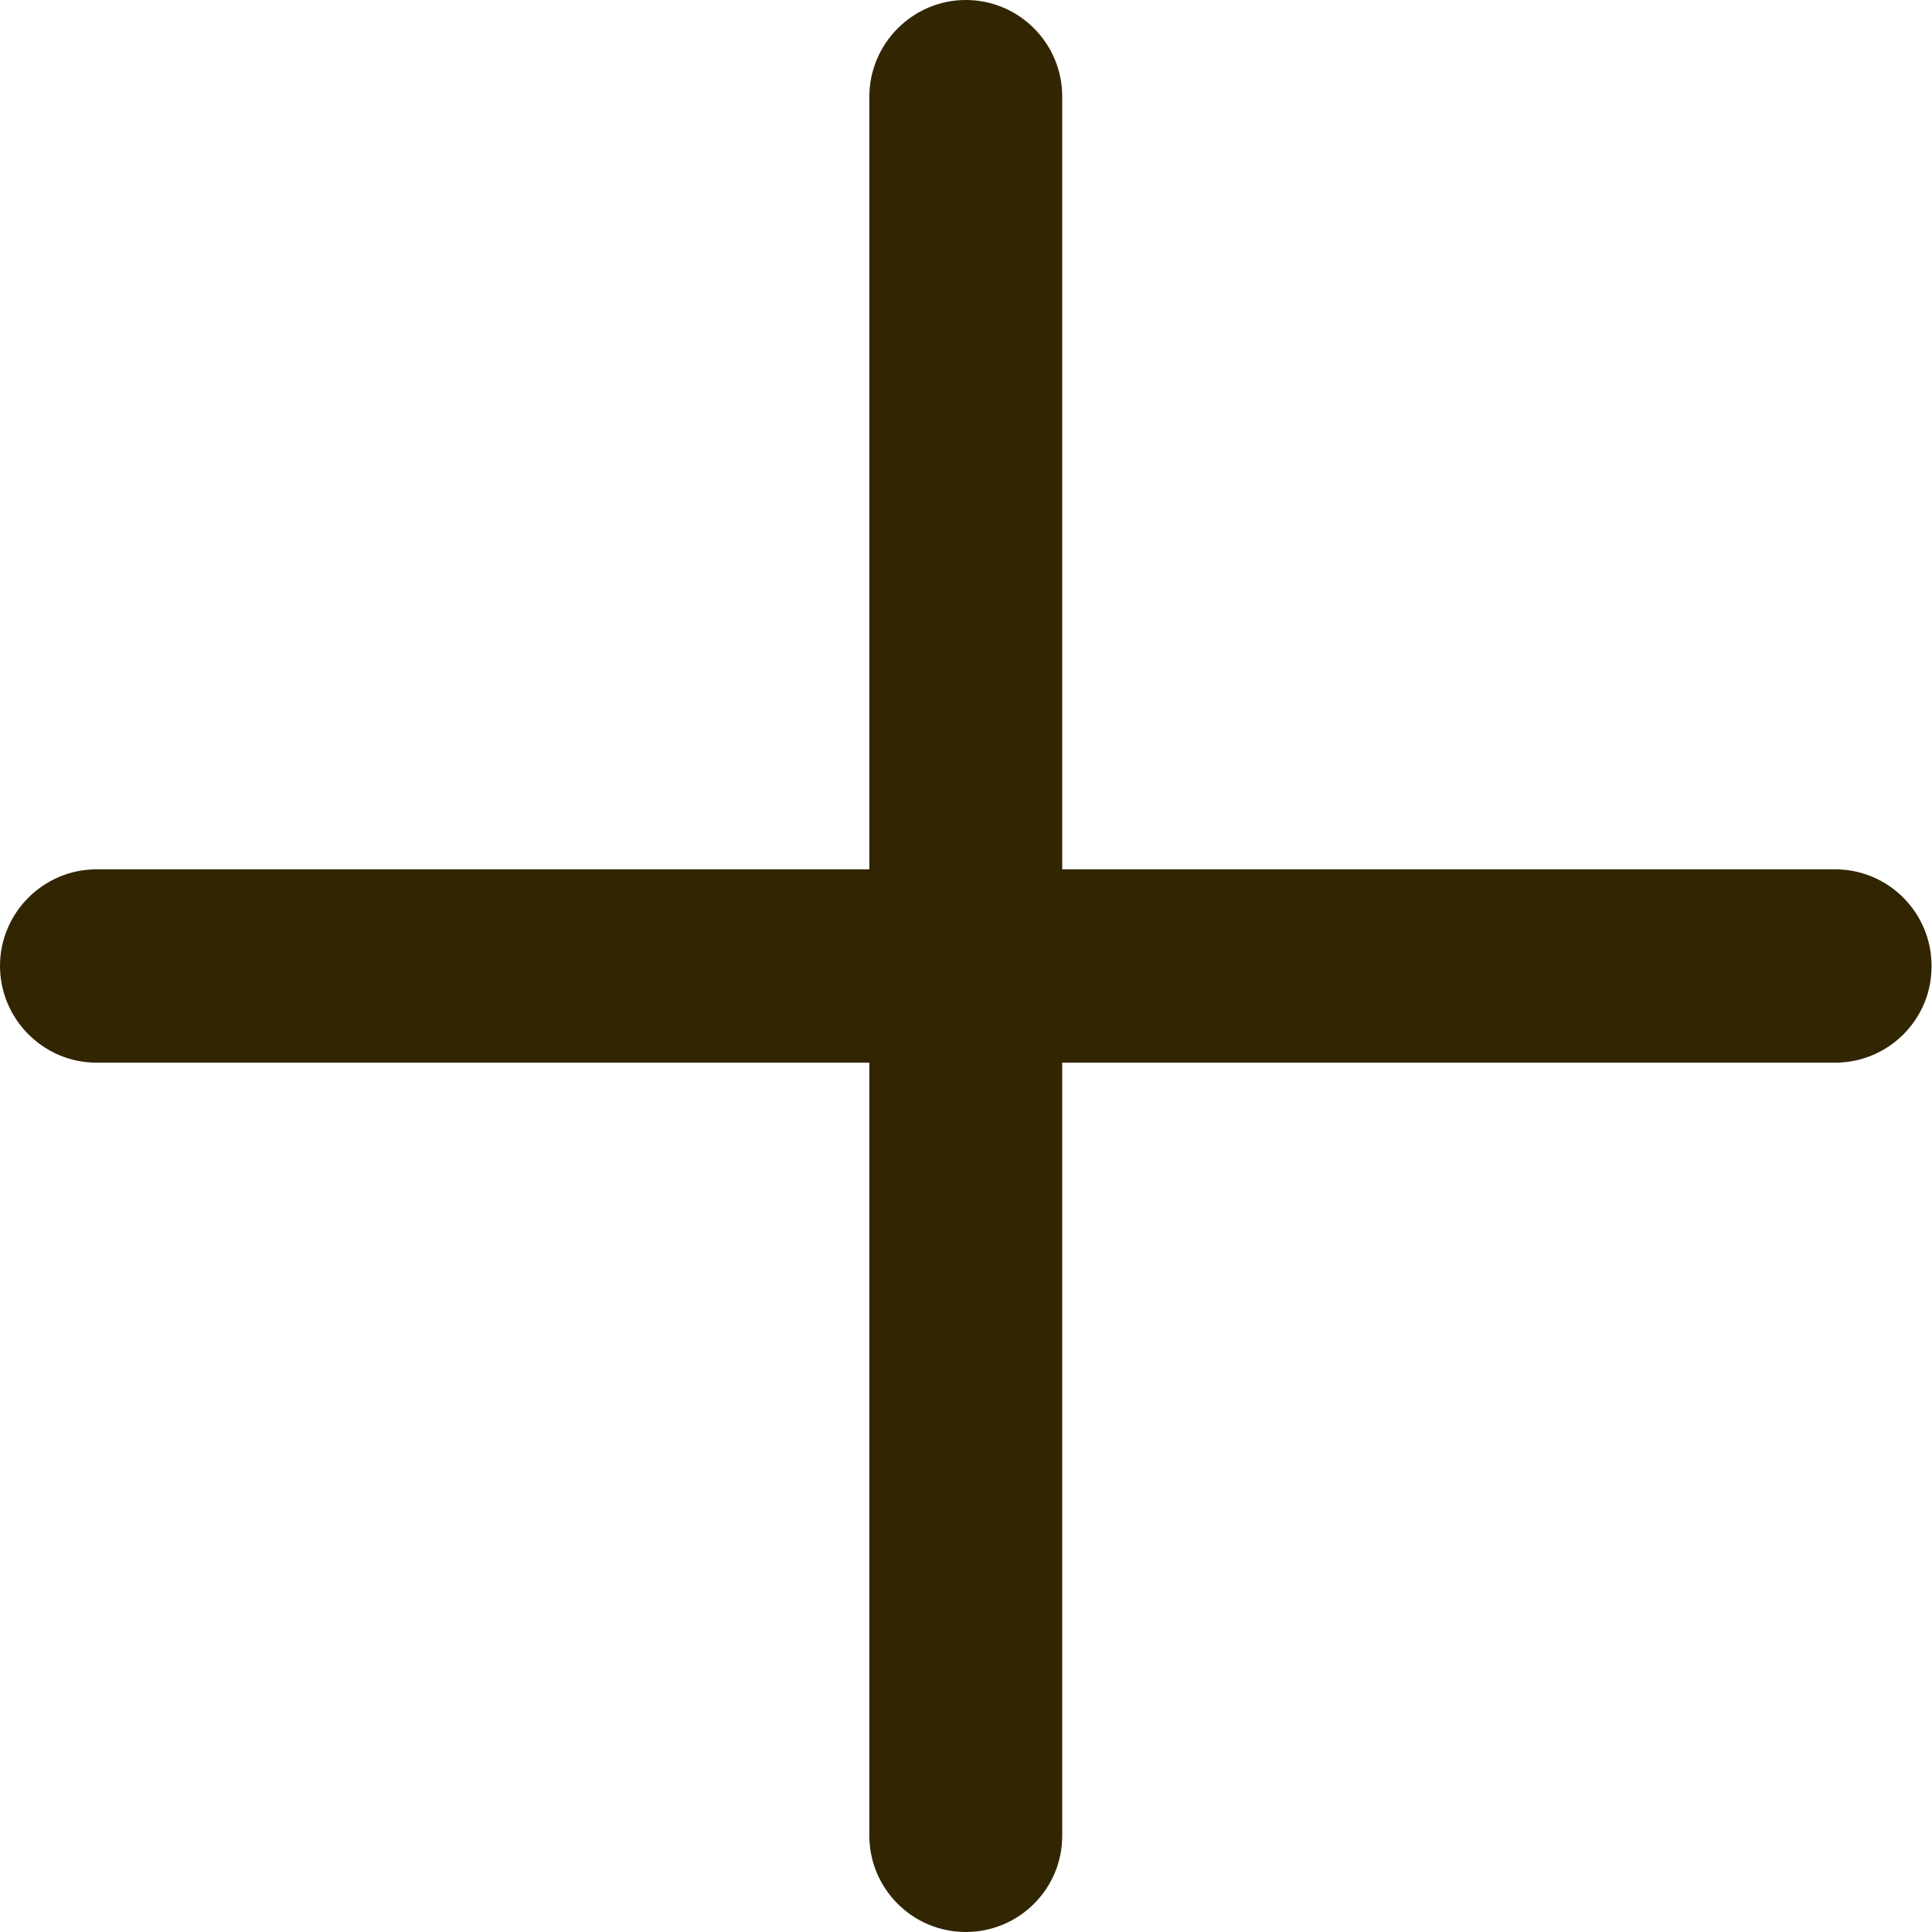
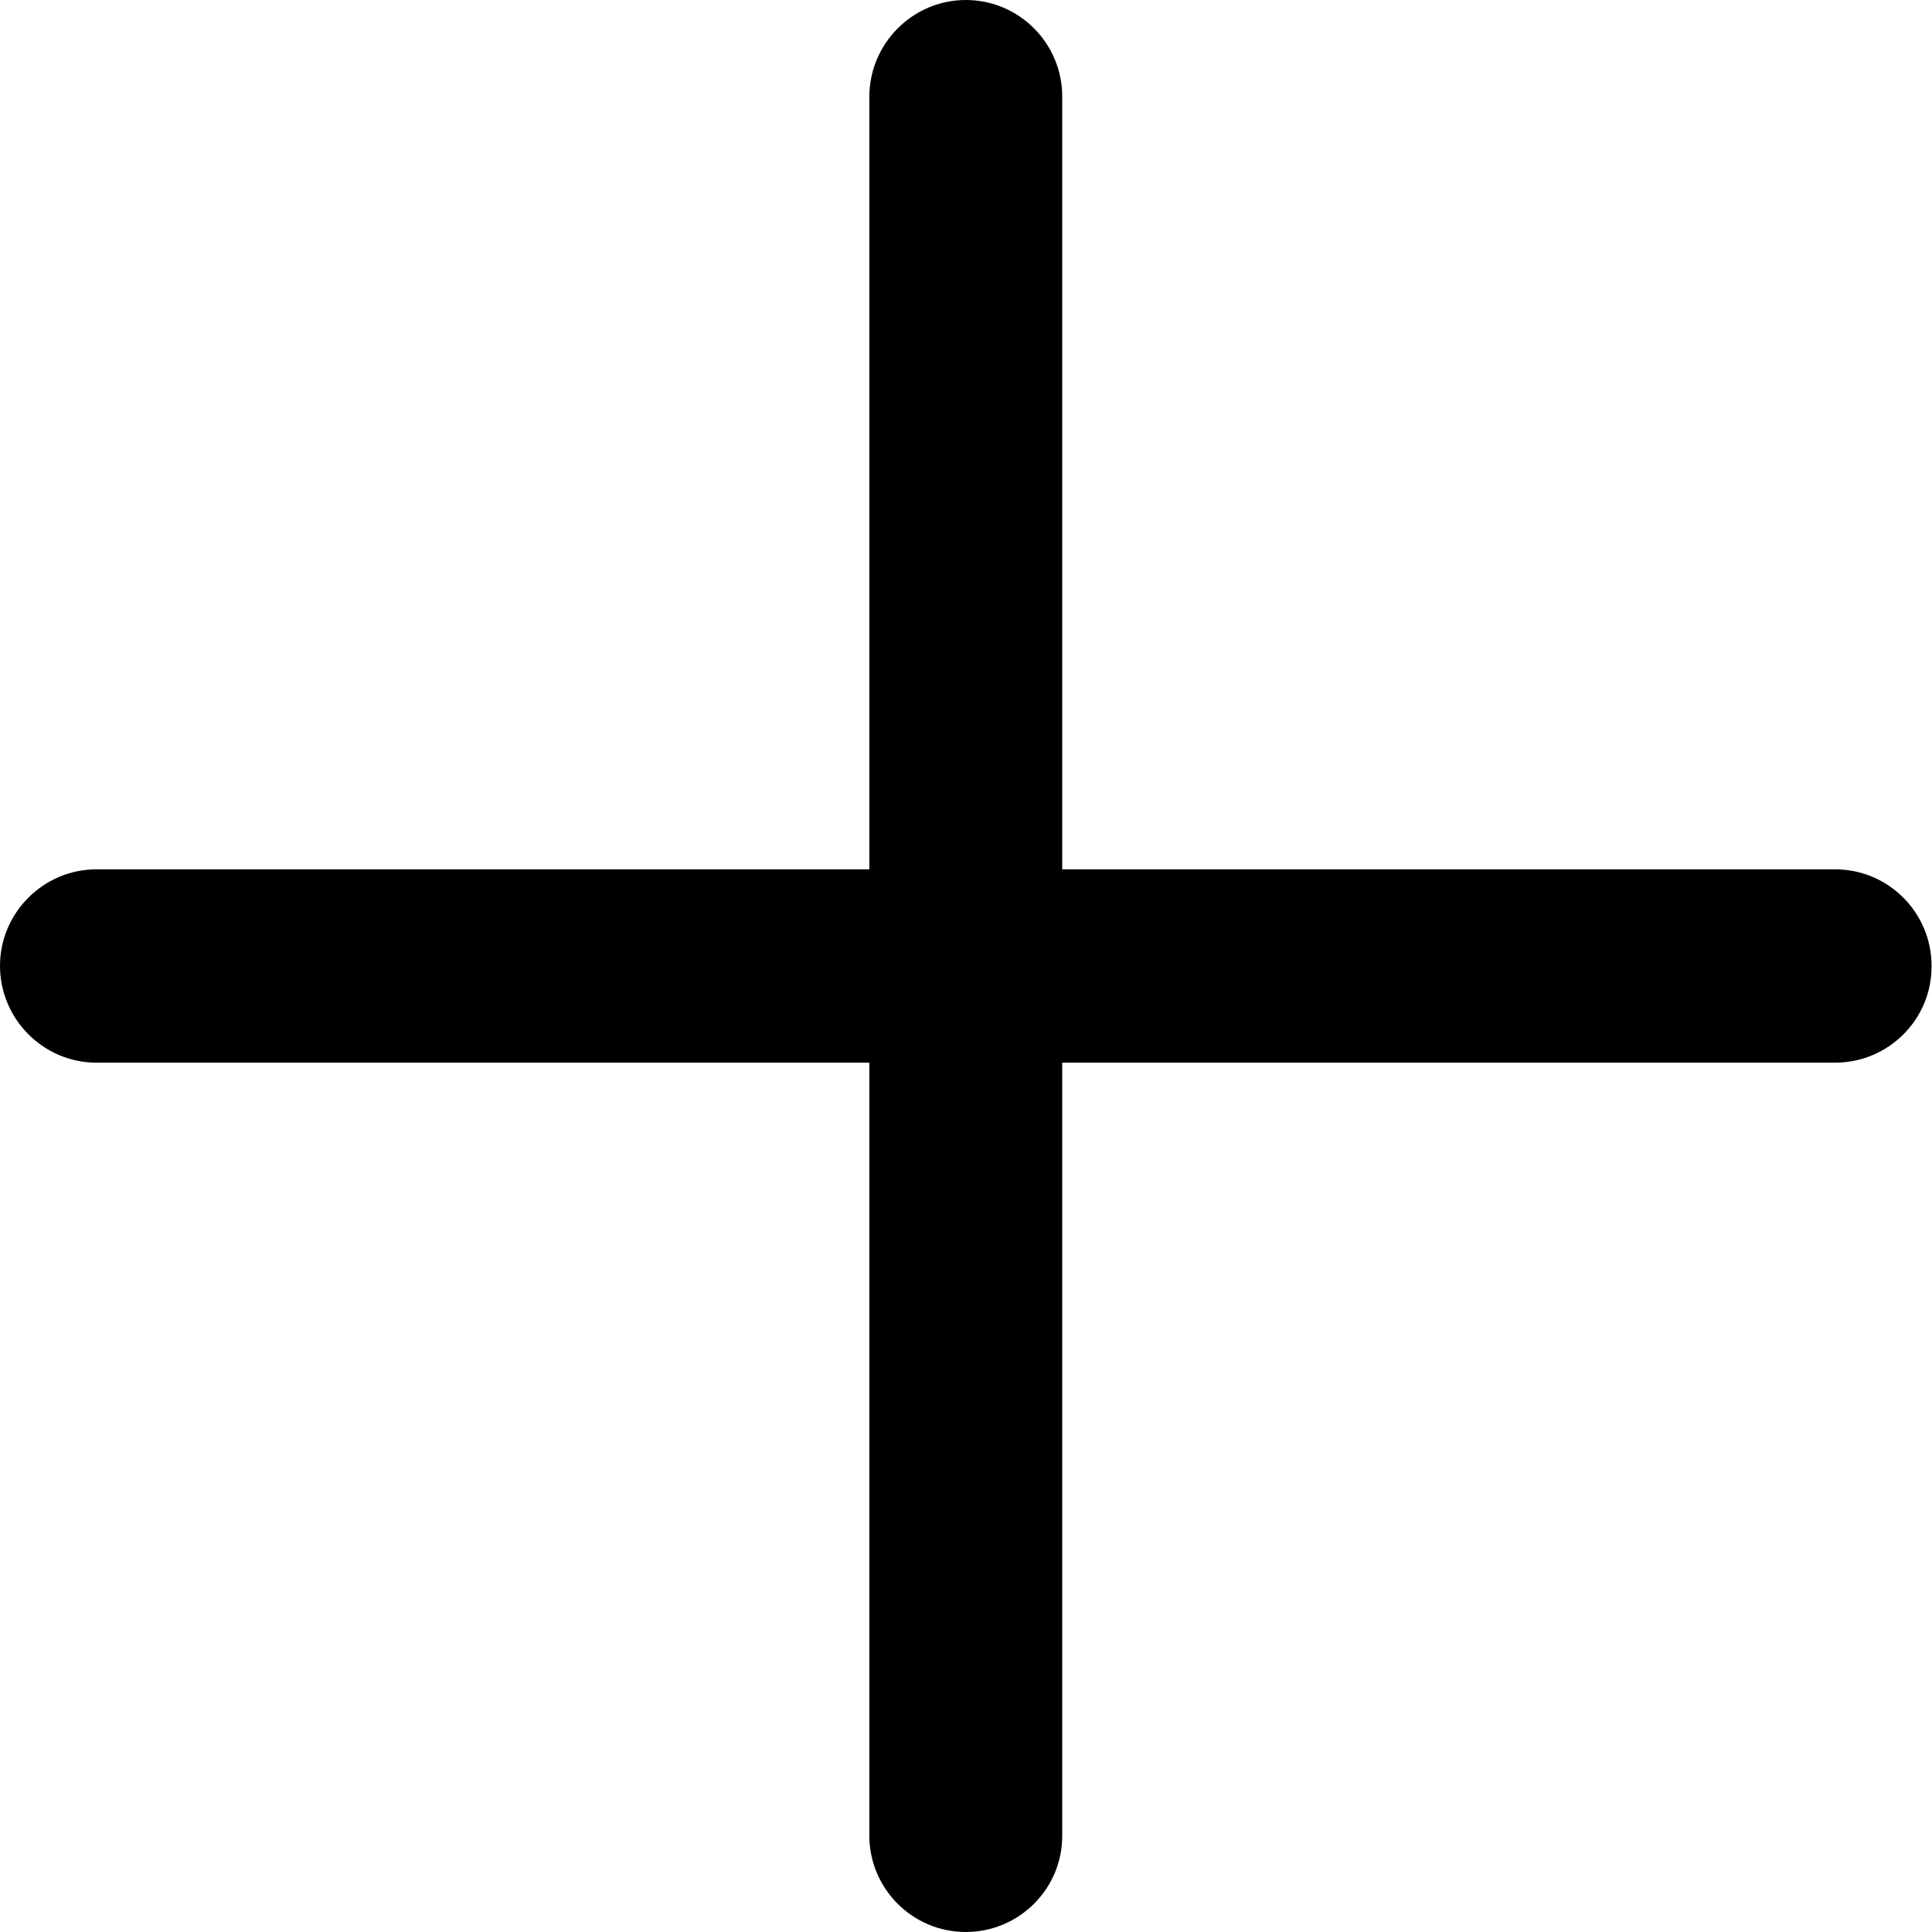
<svg xmlns="http://www.w3.org/2000/svg" version="1.1" id="Layer_1" x="0px" y="0px" viewBox="0 0 426.7 426.7" style="enable-background:new 0 0 426.7 426.7;" xml:space="preserve">
  <style type="text/css">
	.st0{fill:#607D8B;}
</style>
  <g>
-     <path class="st0" d="M405.3,234.7h-384C9.6,234.7,0,225.1,0,213.3C0,201.6,9.6,192,21.3,192h384c11.8,0,21.3,9.6,21.3,21.3   C426.7,225.1,417.1,234.7,405.3,234.7z" id="id_117" style="fill:rgb(50, 37, 2);" />
-     <path class="st0" d="M213.3,426.7c-11.8,0-21.3-9.6-21.3-21.3v-384C192,9.6,201.6,0,213.3,0c11.8,0,21.3,9.6,21.3,21.3v384   C234.7,417.1,225.1,426.7,213.3,426.7z" id="id_118" style="fill: rgb(50, 37, 2);" />
+     <path class="st0" d="M405.3,234.7h-384C9.6,234.7,0,225.1,0,213.3C0,201.6,9.6,192,21.3,192h384c11.8,0,21.3,9.6,21.3,21.3   C426.7,225.1,417.1,234.7,405.3,234.7z" id="id_117" style="fill:rgb(0, 0, 0);" />
+     <path class="st0" d="M213.3,426.7c-11.8,0-21.3-9.6-21.3-21.3v-384C192,9.6,201.6,0,213.3,0c11.8,0,21.3,9.6,21.3,21.3v384   C234.7,417.1,225.1,426.7,213.3,426.7z" id="id_118" style="fill: rgb(0, 0, 0);" />
  </g>
</svg>
